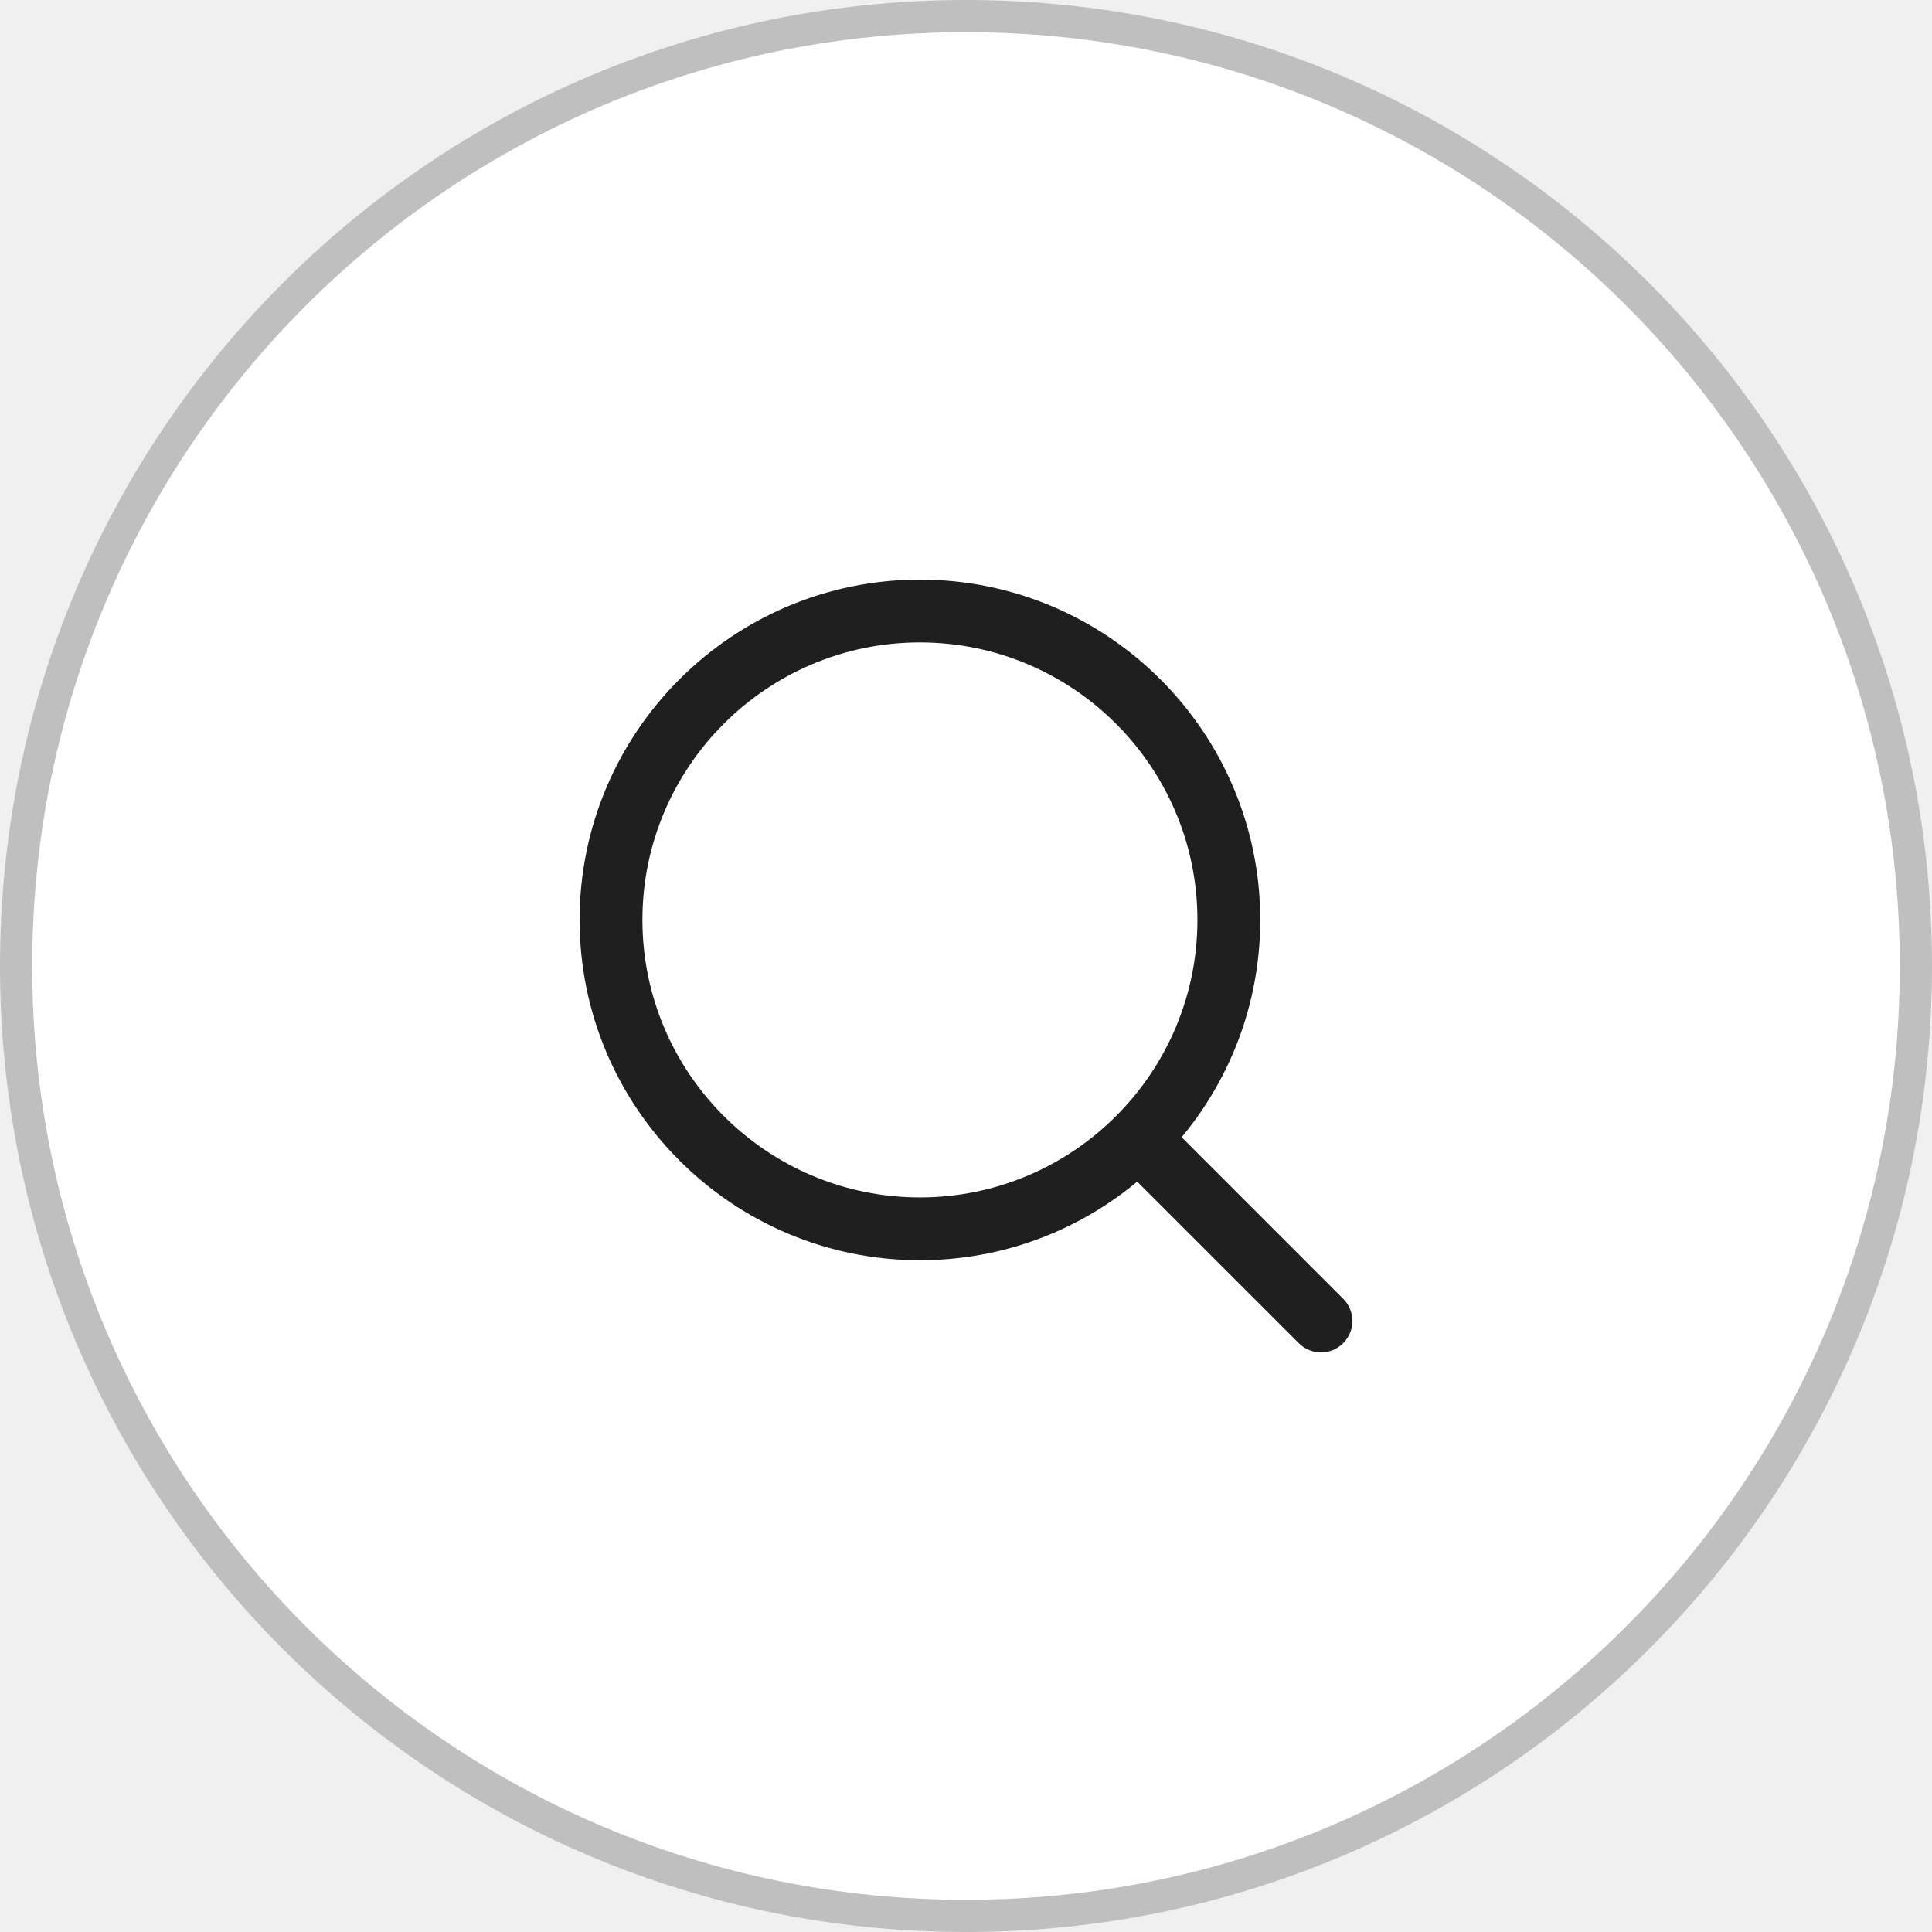
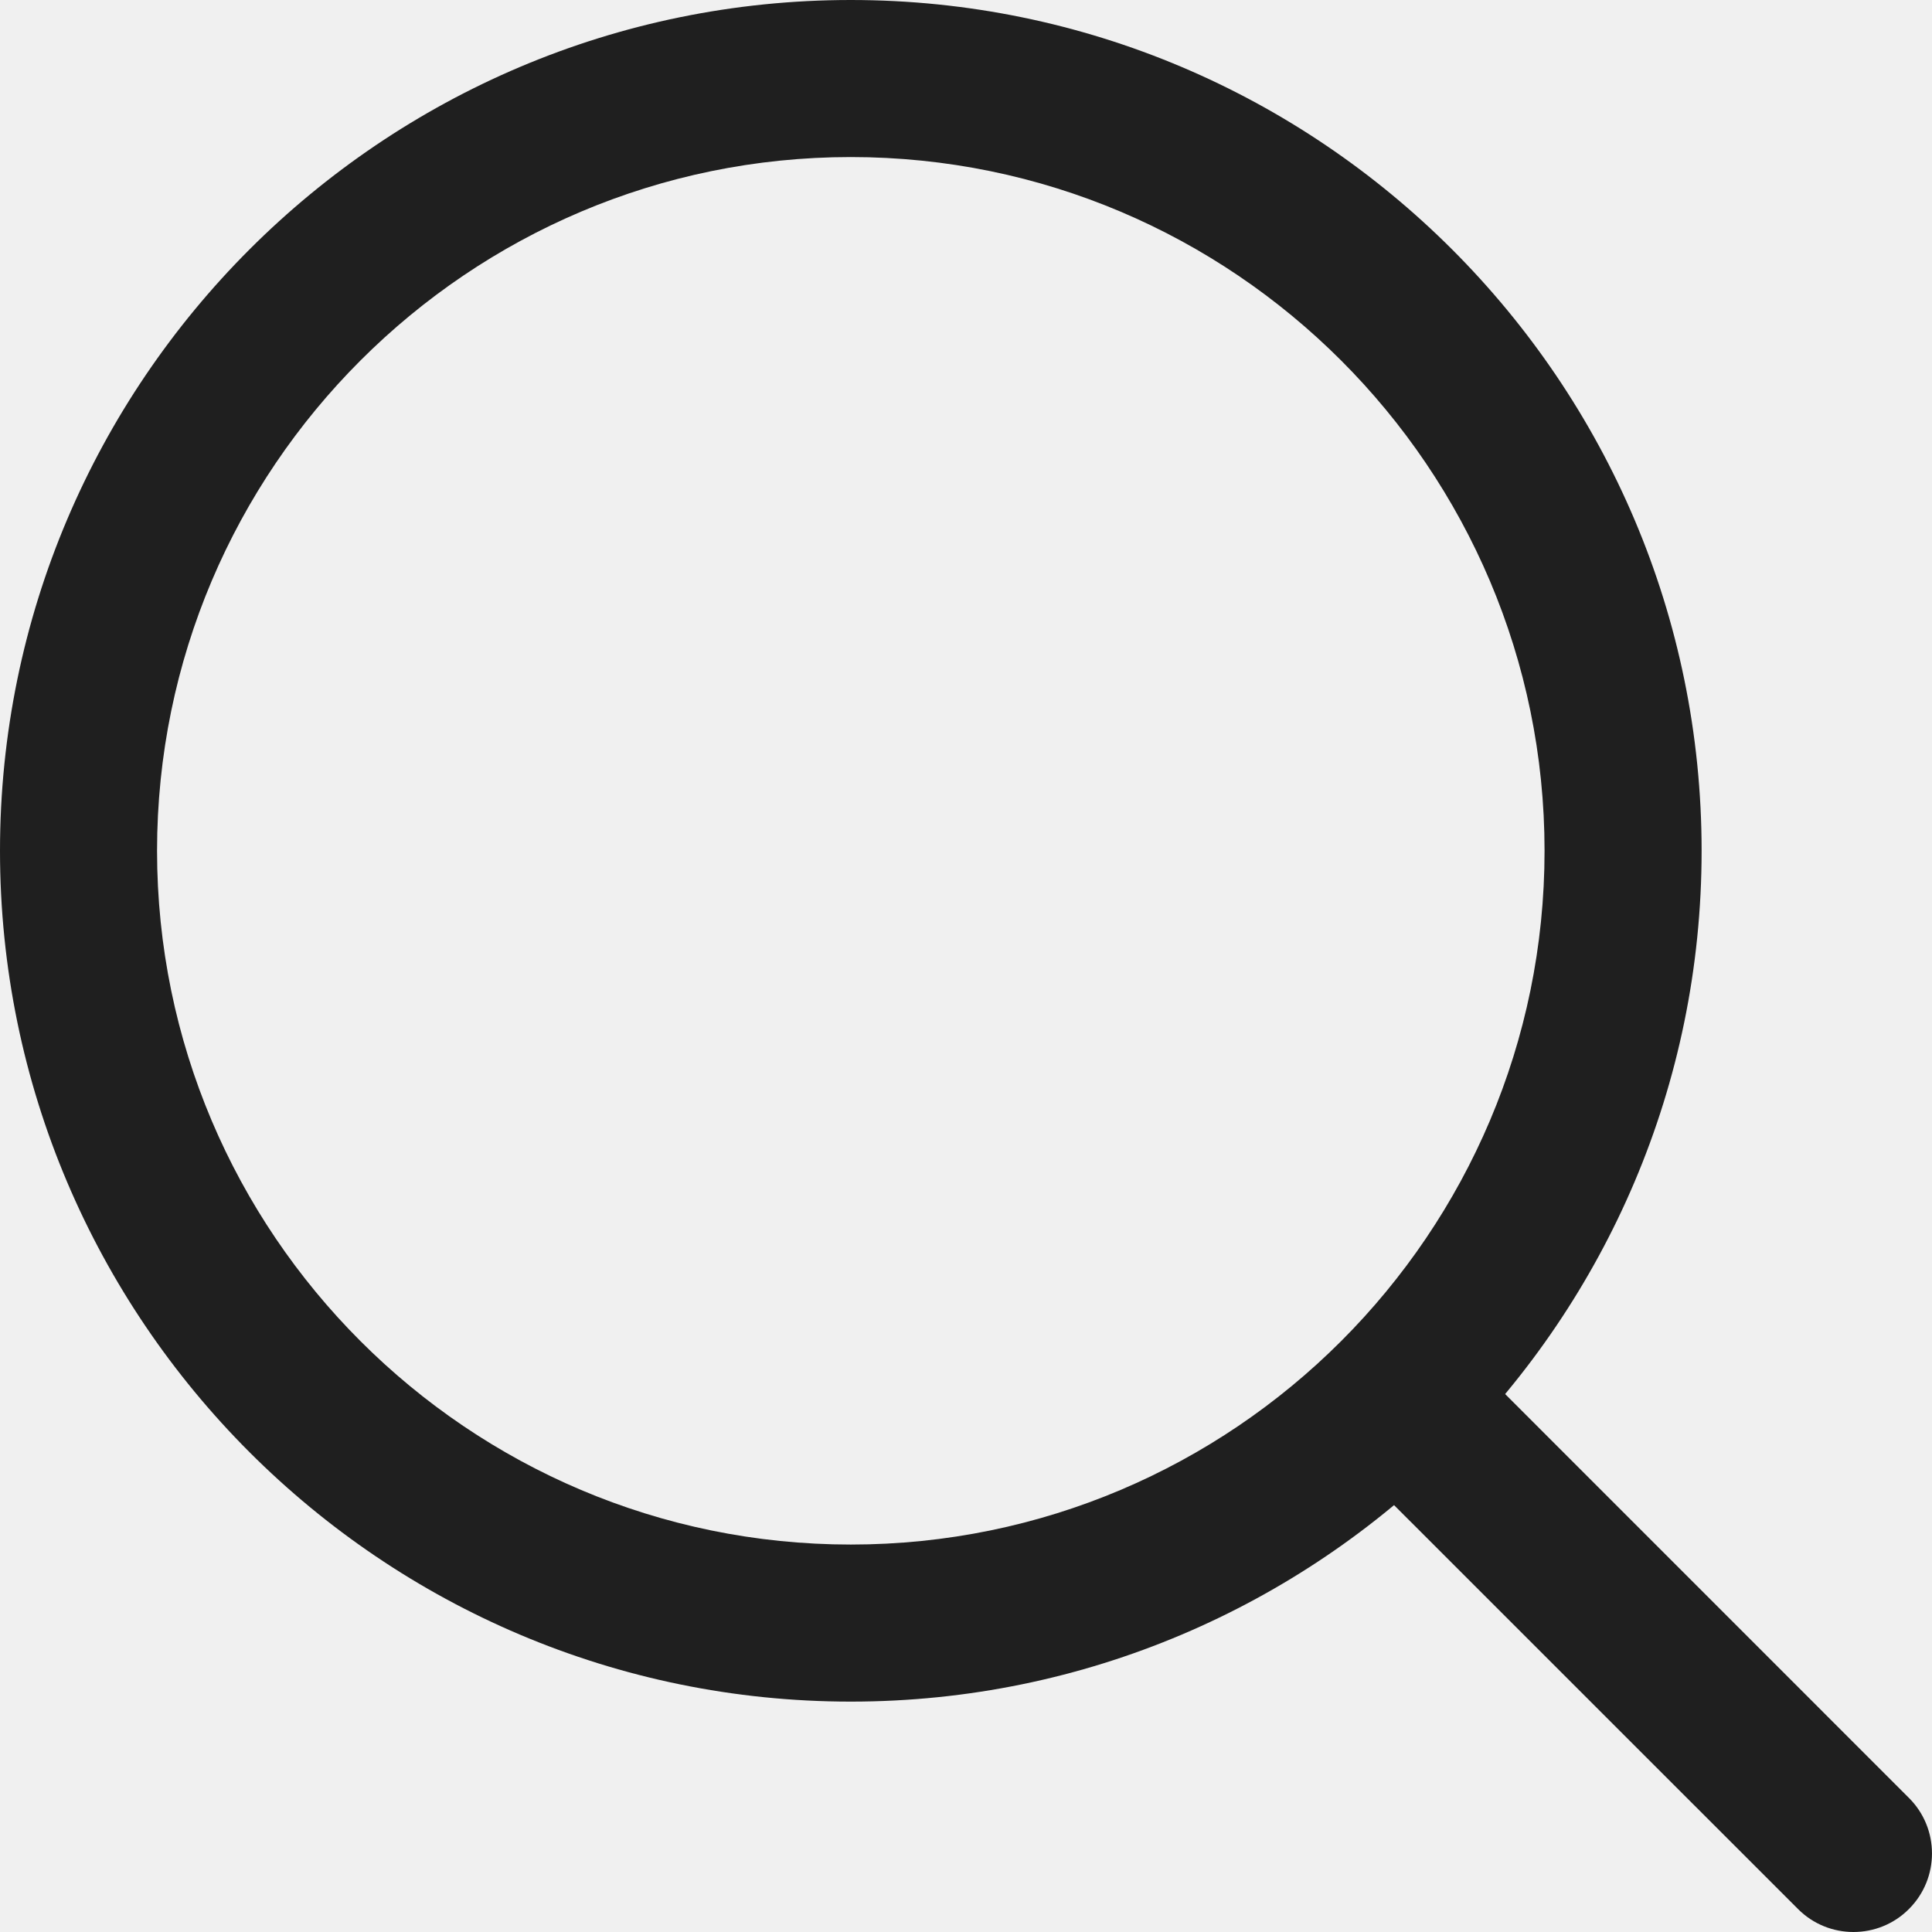
- <svg xmlns="http://www.w3.org/2000/svg" width="60" height="60" viewBox="0 0 60 60" fill="none">
-   <circle cx="30" cy="30" r="29.5" fill="white" stroke="#BFBFBF" />
+ <svg xmlns="http://www.w3.org/2000/svg" width="24" height="24" viewBox="0 0 24 24" fill="none">
  <g clip-path="url(#clip0)">
-     <path d="M28.569 18C22.741 18 18 22.741 18 28.569C18 34.397 22.741 39.138 28.569 39.138C34.397 39.138 39.138 34.397 39.138 28.569C39.138 22.741 34.397 18 28.569 18ZM28.569 37.187C23.817 37.187 19.951 33.321 19.951 28.569C19.951 23.817 23.817 19.951 28.569 19.951C33.321 19.951 37.187 23.817 37.187 28.569C37.187 33.321 33.321 37.187 28.569 37.187Z" fill="#1F1F1F" />
-     <path d="M41.714 40.335L36.121 34.741C35.74 34.36 35.122 34.36 34.741 34.741C34.36 35.122 34.36 35.74 34.741 36.121L40.335 41.714C40.525 41.905 40.775 42 41.025 42C41.274 42 41.524 41.905 41.714 41.714C42.095 41.333 42.095 40.715 41.714 40.335Z" fill="#1F1F1F" />
+     <path d="M10.569 0C4.741 0 0 4.741 0 10.569C0 16.397 4.741 21.138 10.569 21.138C16.397 21.138 21.138 16.397 21.138 10.569C21.138 4.741 16.397 0 10.569 0ZM10.569 19.187C5.817 19.187 1.951 15.321 1.951 10.569C1.951 5.817 5.817 1.951 10.569 1.951C15.321 1.951 19.187 5.817 19.187 10.569C19.187 15.321 15.321 19.187 10.569 19.187Z" fill="#1F1F1F" />
+     <path d="M23.714 22.335L18.121 16.741C17.74 16.36 17.122 16.36 16.741 16.741C16.36 17.122 16.36 17.74 16.741 18.121L22.335 23.714C22.525 23.905 22.775 24 23.024 24C23.274 24 23.524 23.905 23.714 23.714C24.095 23.333 24.095 22.715 23.714 22.335Z" fill="#1F1F1F" />
  </g>
  <defs>
    <clipPath id="clip0">
-       <rect width="24" height="24" fill="white" transform="translate(18 18)" />
+       <rect width="24" height="24" fill="white" />
    </clipPath>
  </defs>
</svg>
